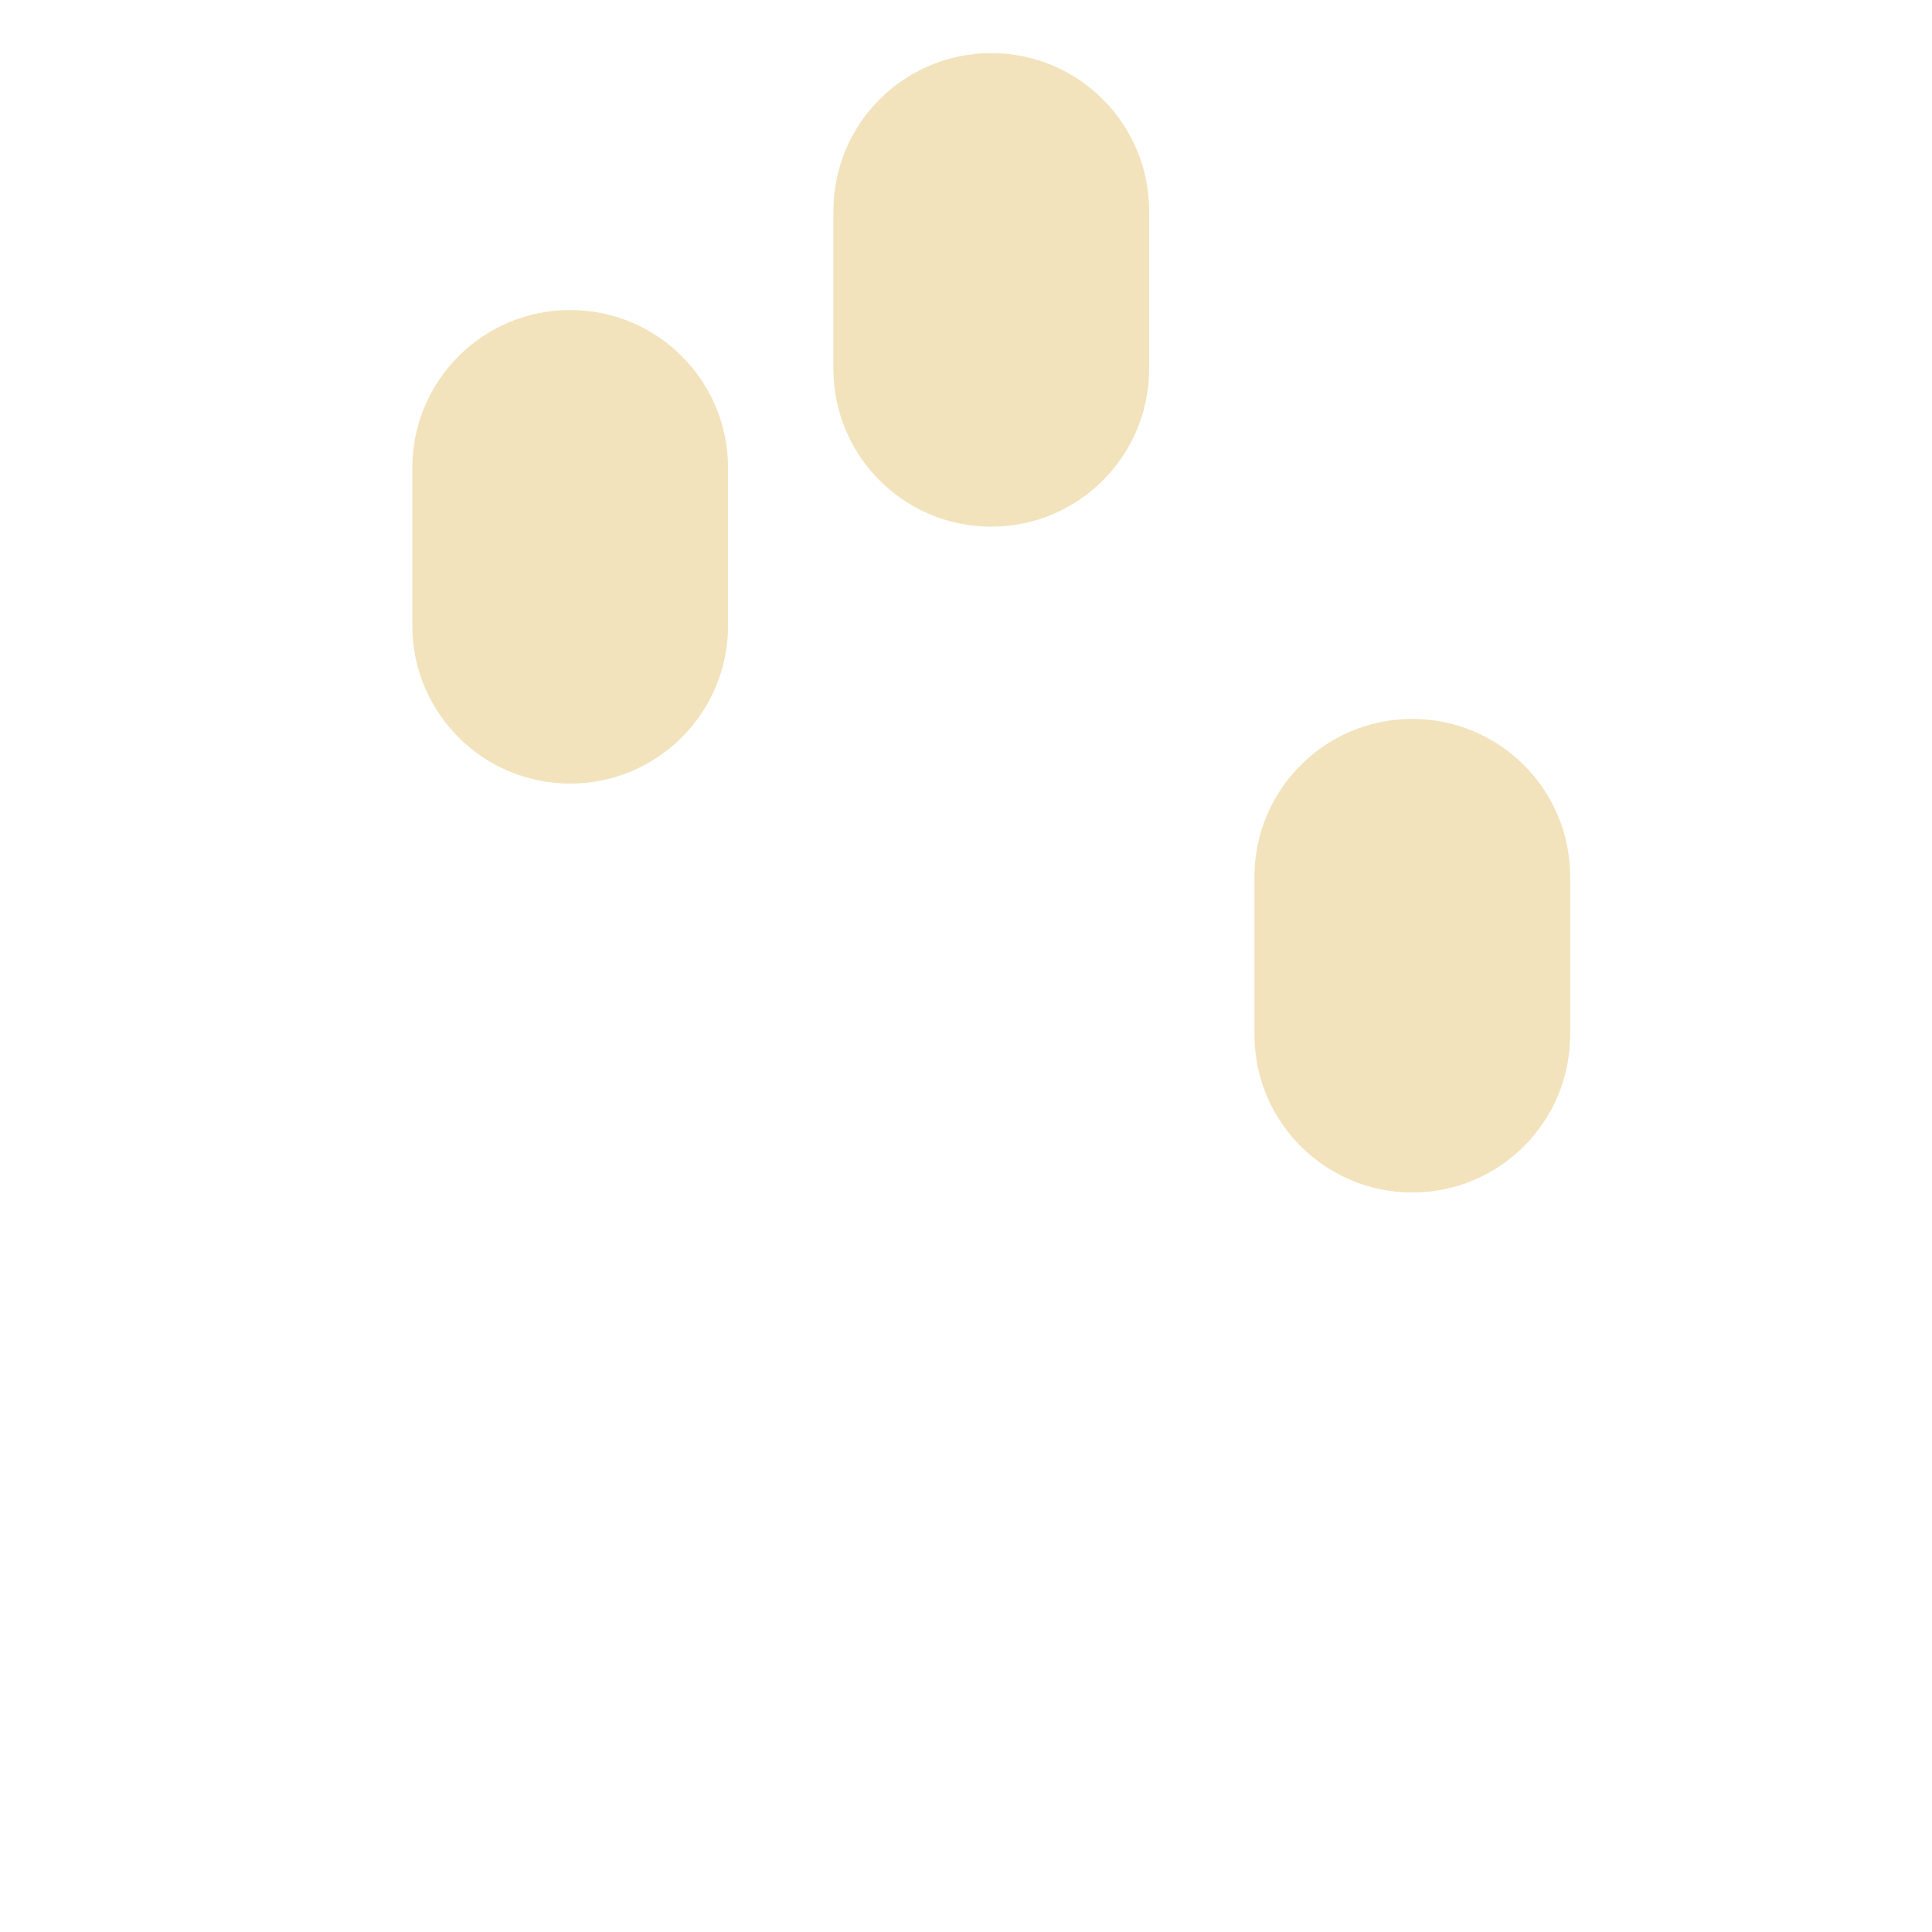
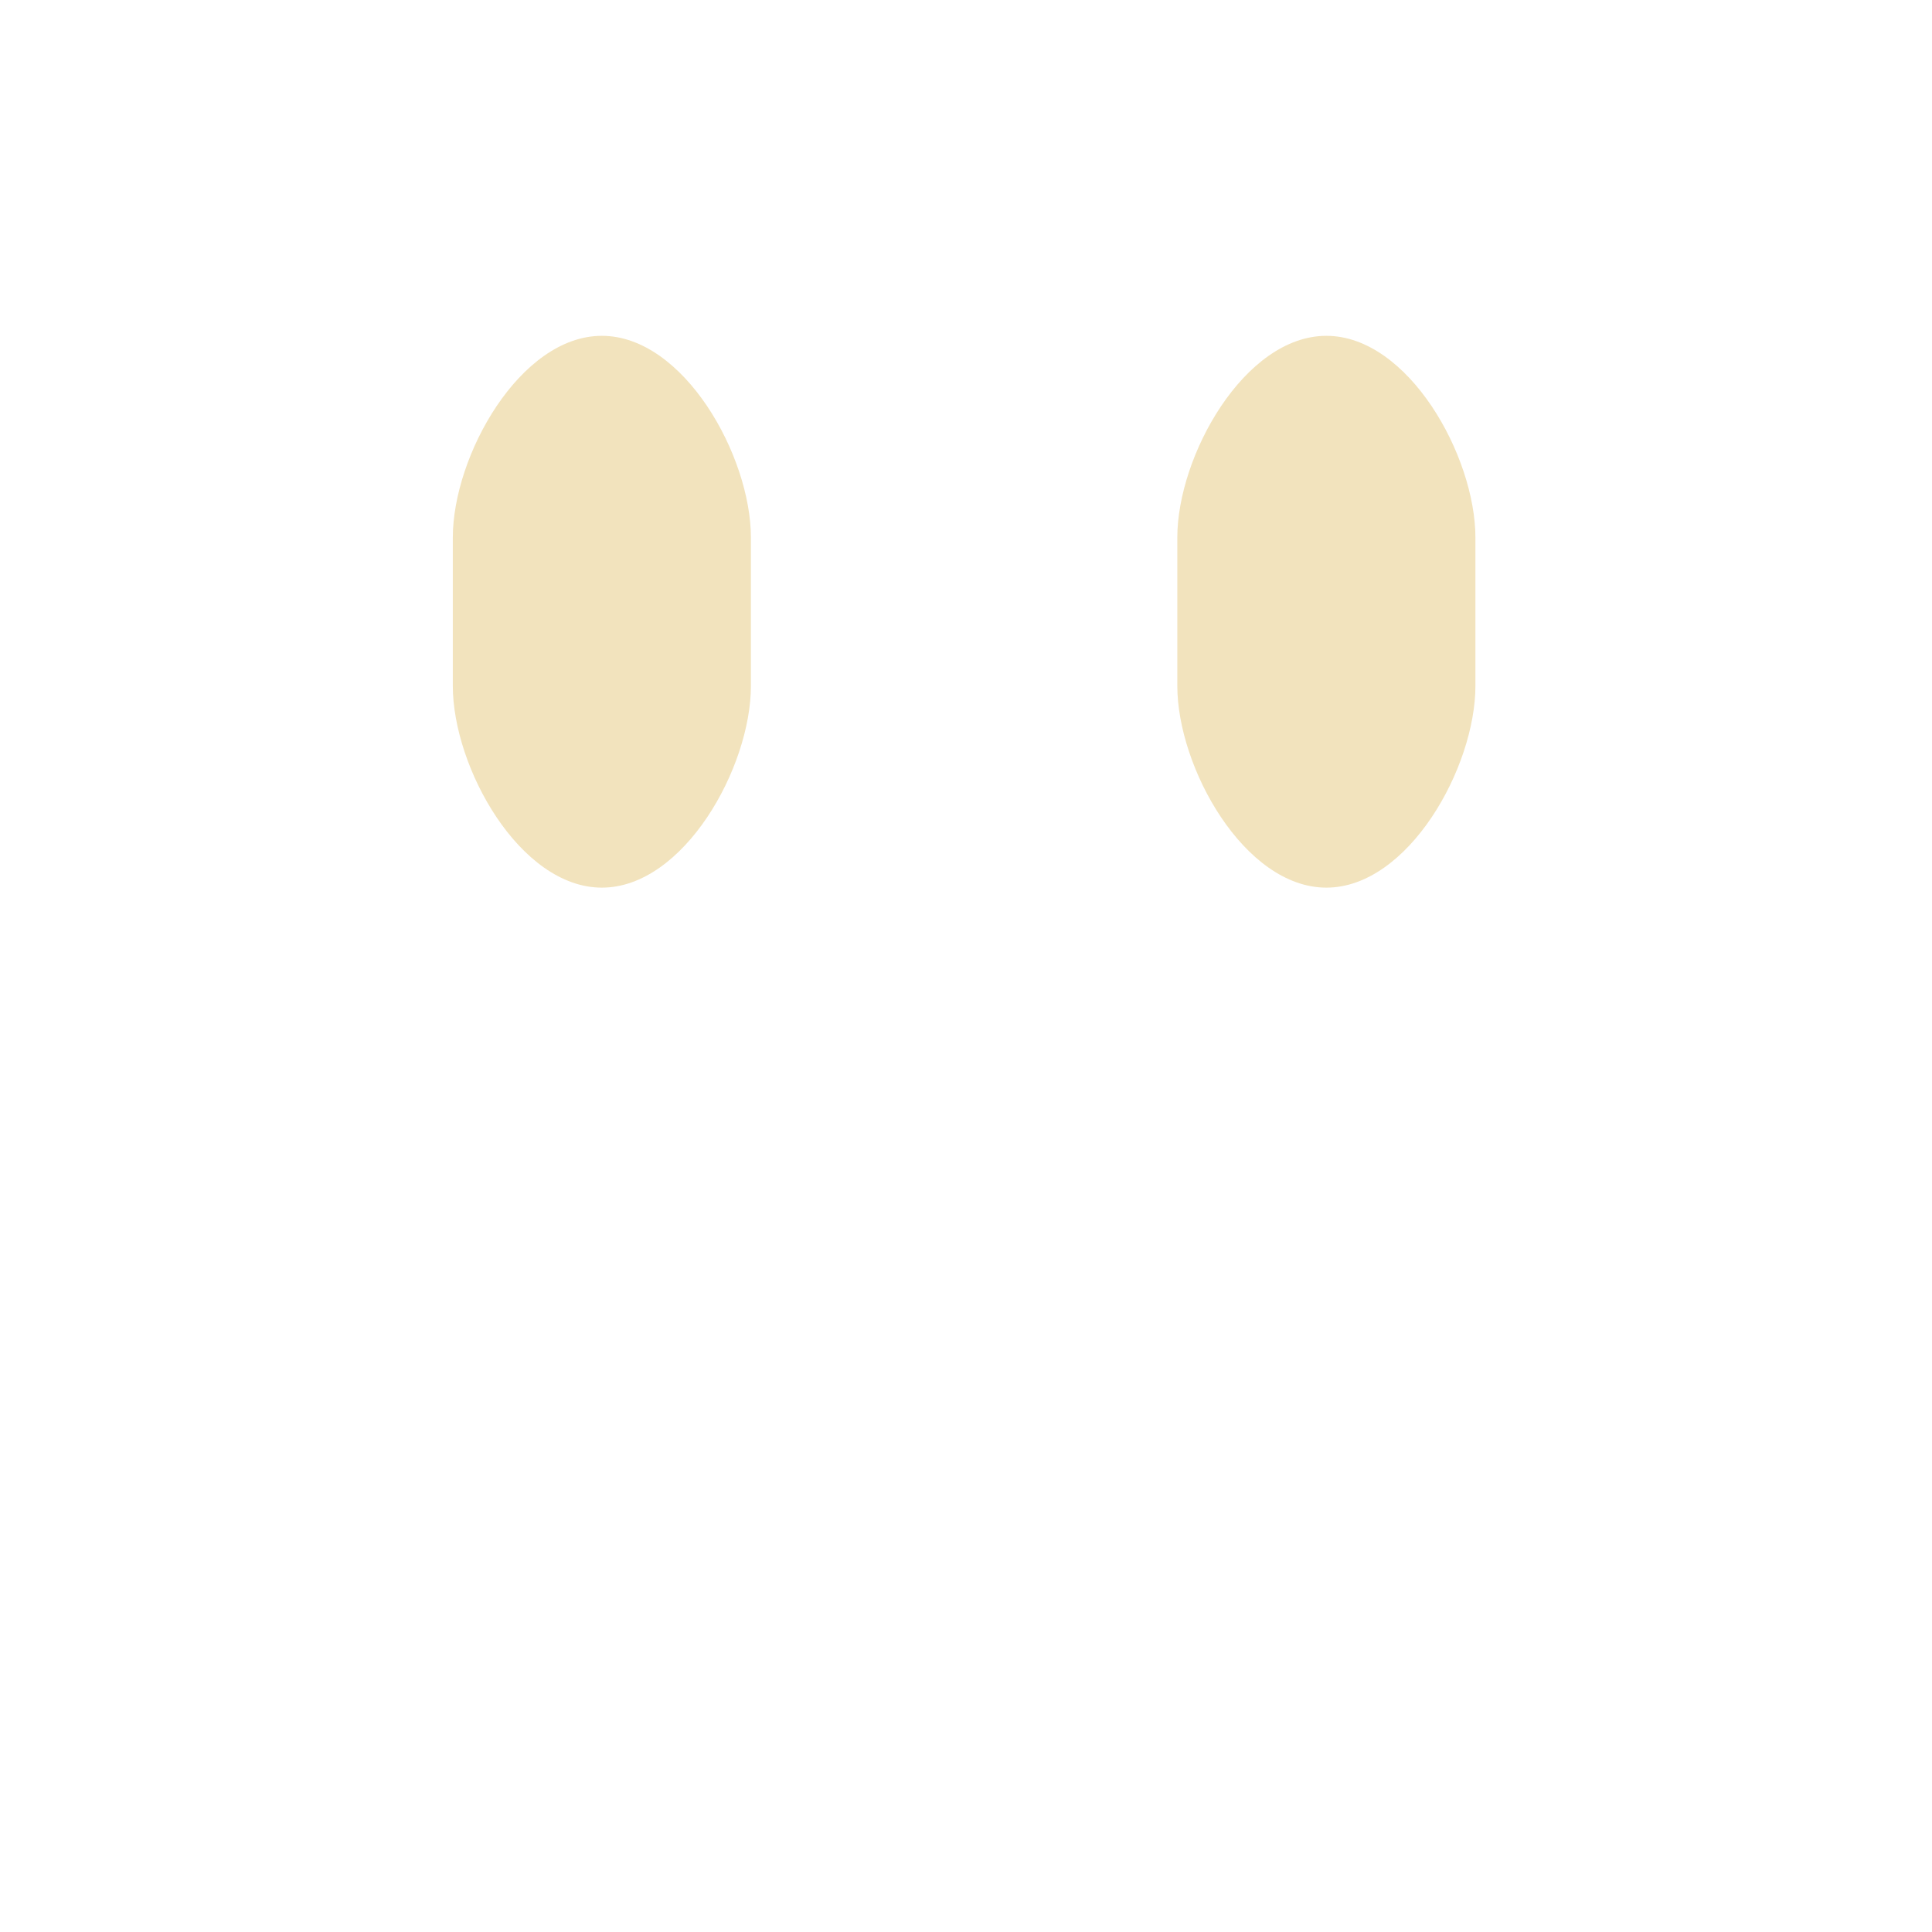
<svg xmlns="http://www.w3.org/2000/svg" version="1.1" x="0px" y="0px" viewBox="0 0 512 512" enable-background="new 0 0 512 512" xml:space="preserve">
  <g id="Layer_7">
-     <path fill="#F2E3BD" d="M192.939,123.987v41.835c0,23.105-18.73,41.835-41.835,41.835s-41.835-18.73-41.835-41.835v-41.835   c0-23.105,18.73-41.835,41.835-41.835S192.939,100.882,192.939,123.987z M374.279,190.52c-23.105,0-41.835,18.73-41.835,41.835   v41.835c0,23.105,18.73,41.835,41.835,41.835c23.105,0,41.835-18.73,41.835-41.835v-41.835   C416.114,209.25,397.384,190.52,374.279,190.52z M262.692,14.07c-23.105,0-41.835,18.73-41.835,41.835V97.74   c0,23.105,18.73,41.835,41.835,41.835s41.835-18.73,41.835-41.835V55.905C304.527,32.8,285.797,14.07,262.692,14.07z" />
+     <path fill="#F2E3BD" d="M199,142.484v39.264c0,21.685-17.815,53.486-39.5,53.486S120,203.433,120,181.748v-39.264   c0-21.685,17.815-53.486,39.5-53.486S199,120.799,199,142.484z M351.5,88.998c-21.685,0-39.5,31.801-39.5,53.486v39.264   c0,21.685,17.815,53.486,39.5,53.486c21.685,0,39.5-31.801,39.5-53.486v-39.264C391,120.799,373.185,88.998,351.5,88.998z" />
  </g>
  <g id="Layer_1">
</g>
</svg>
